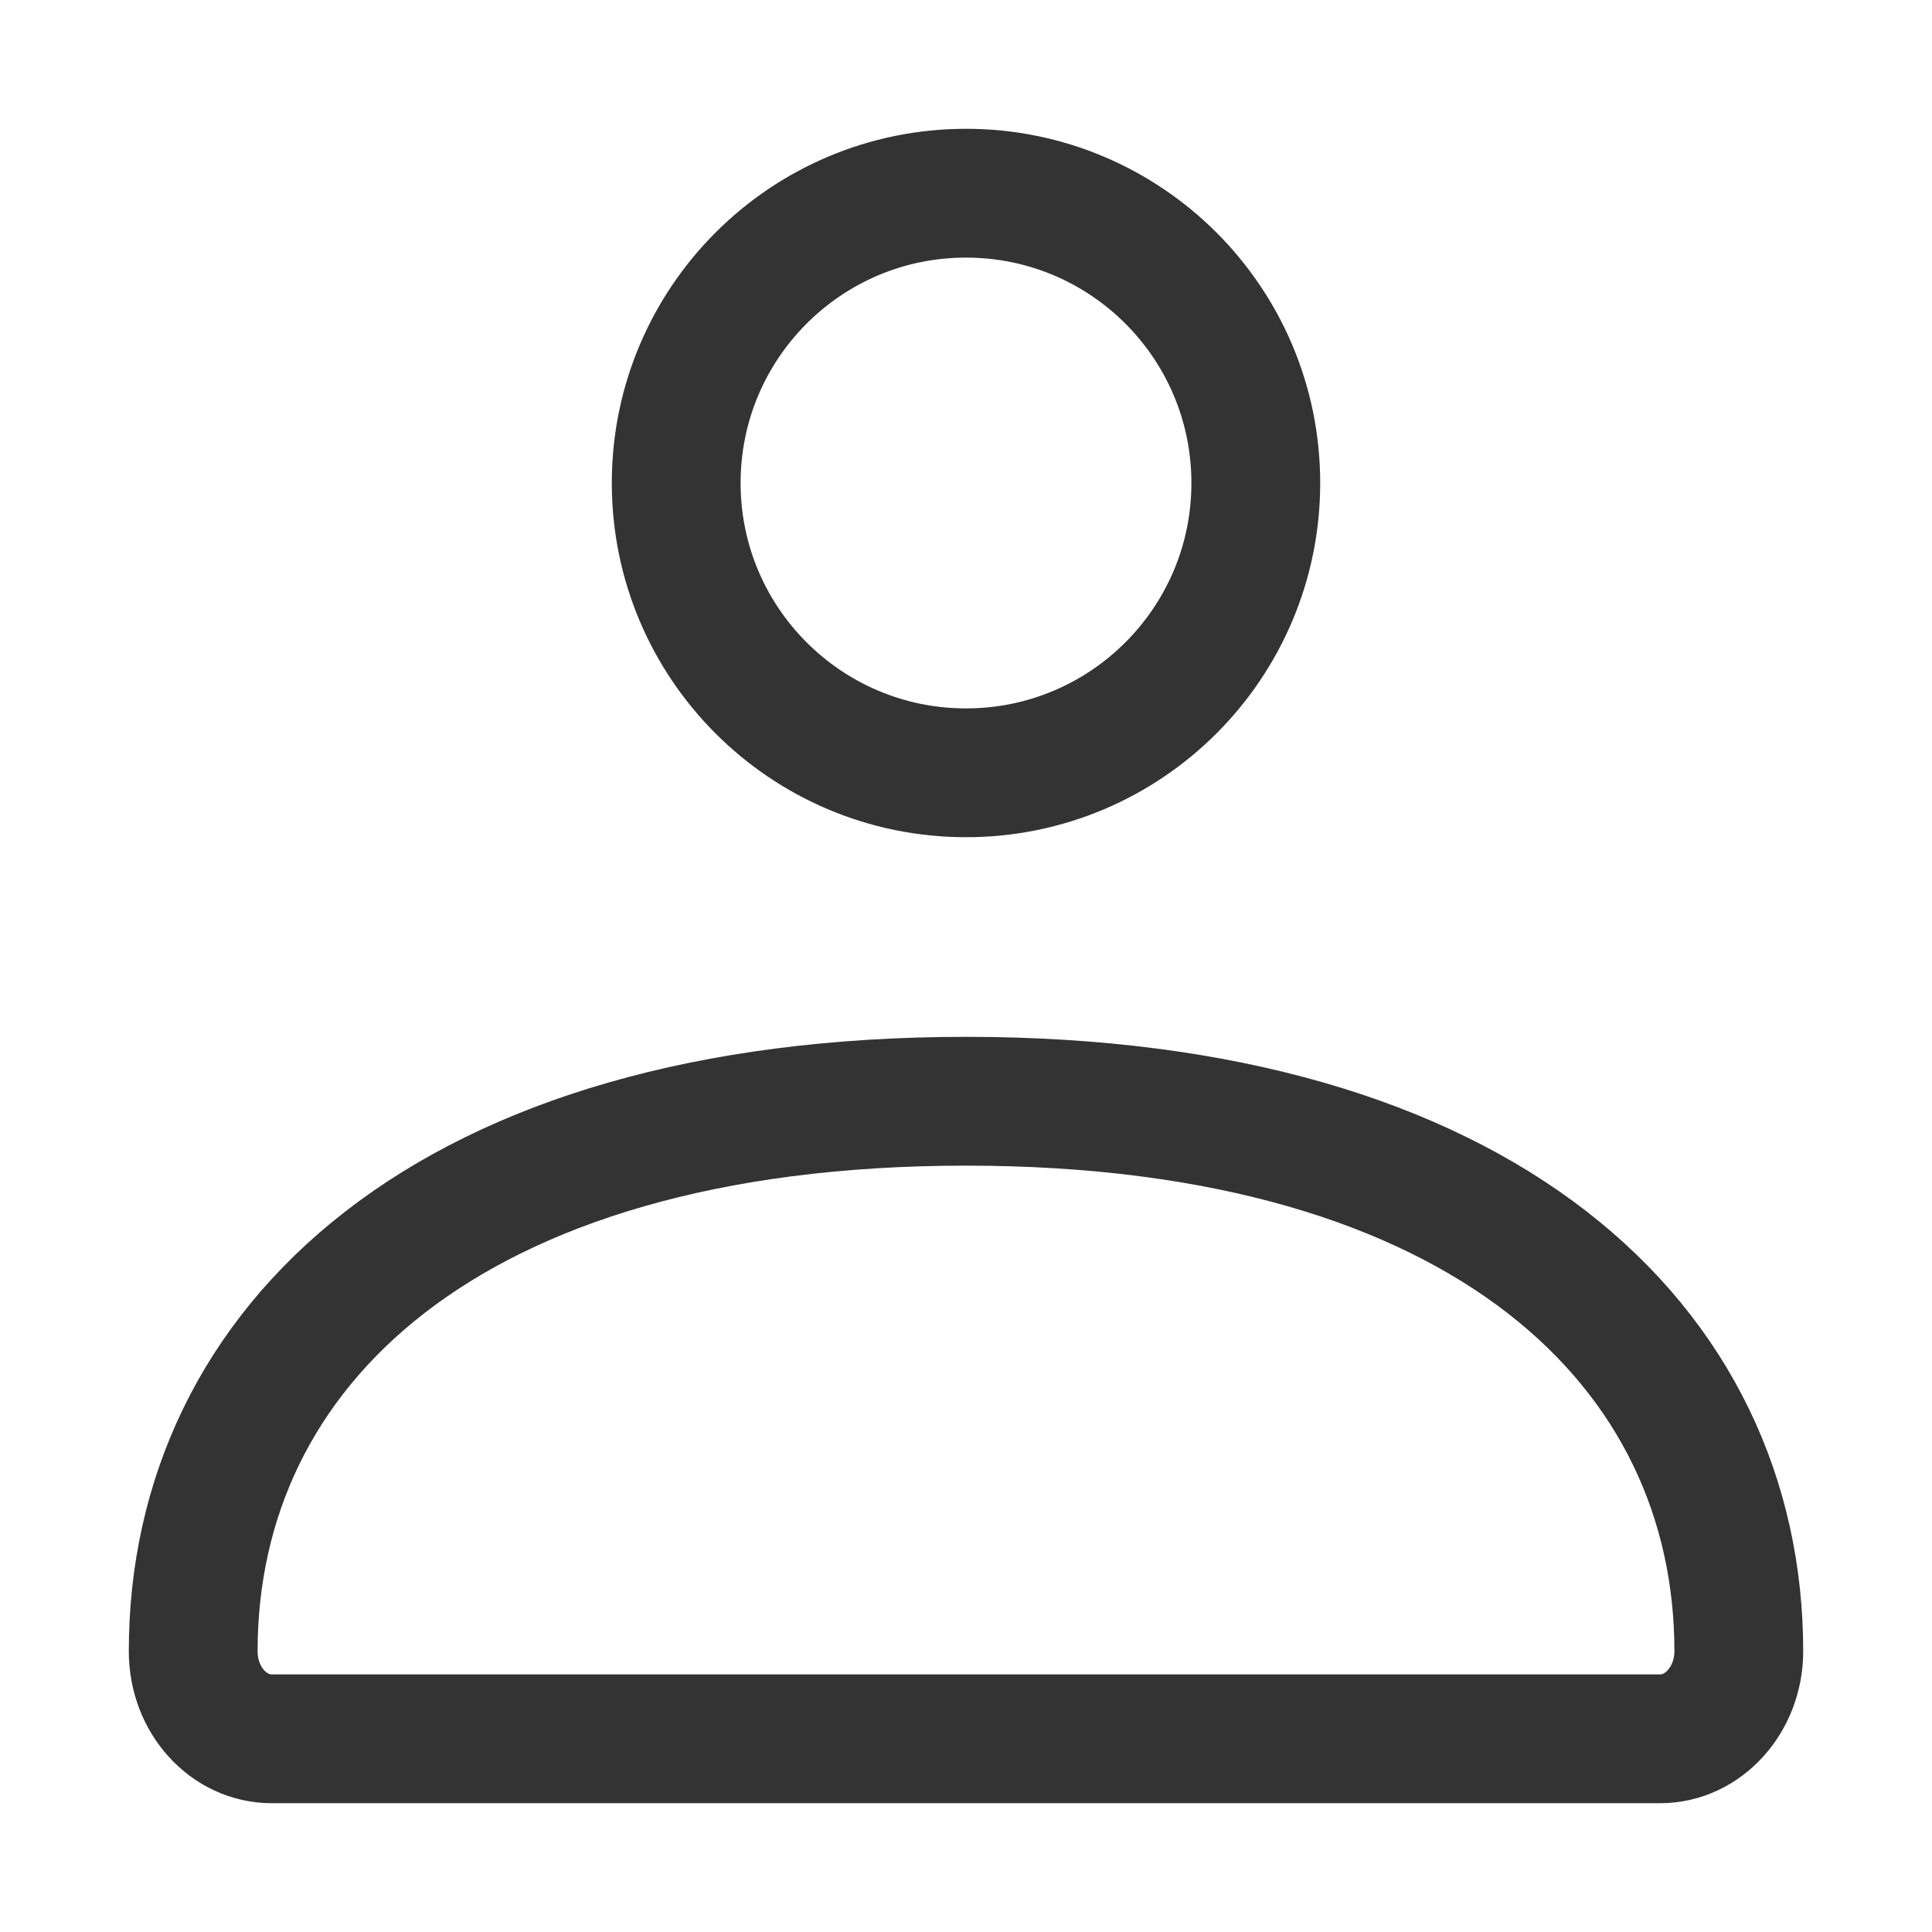
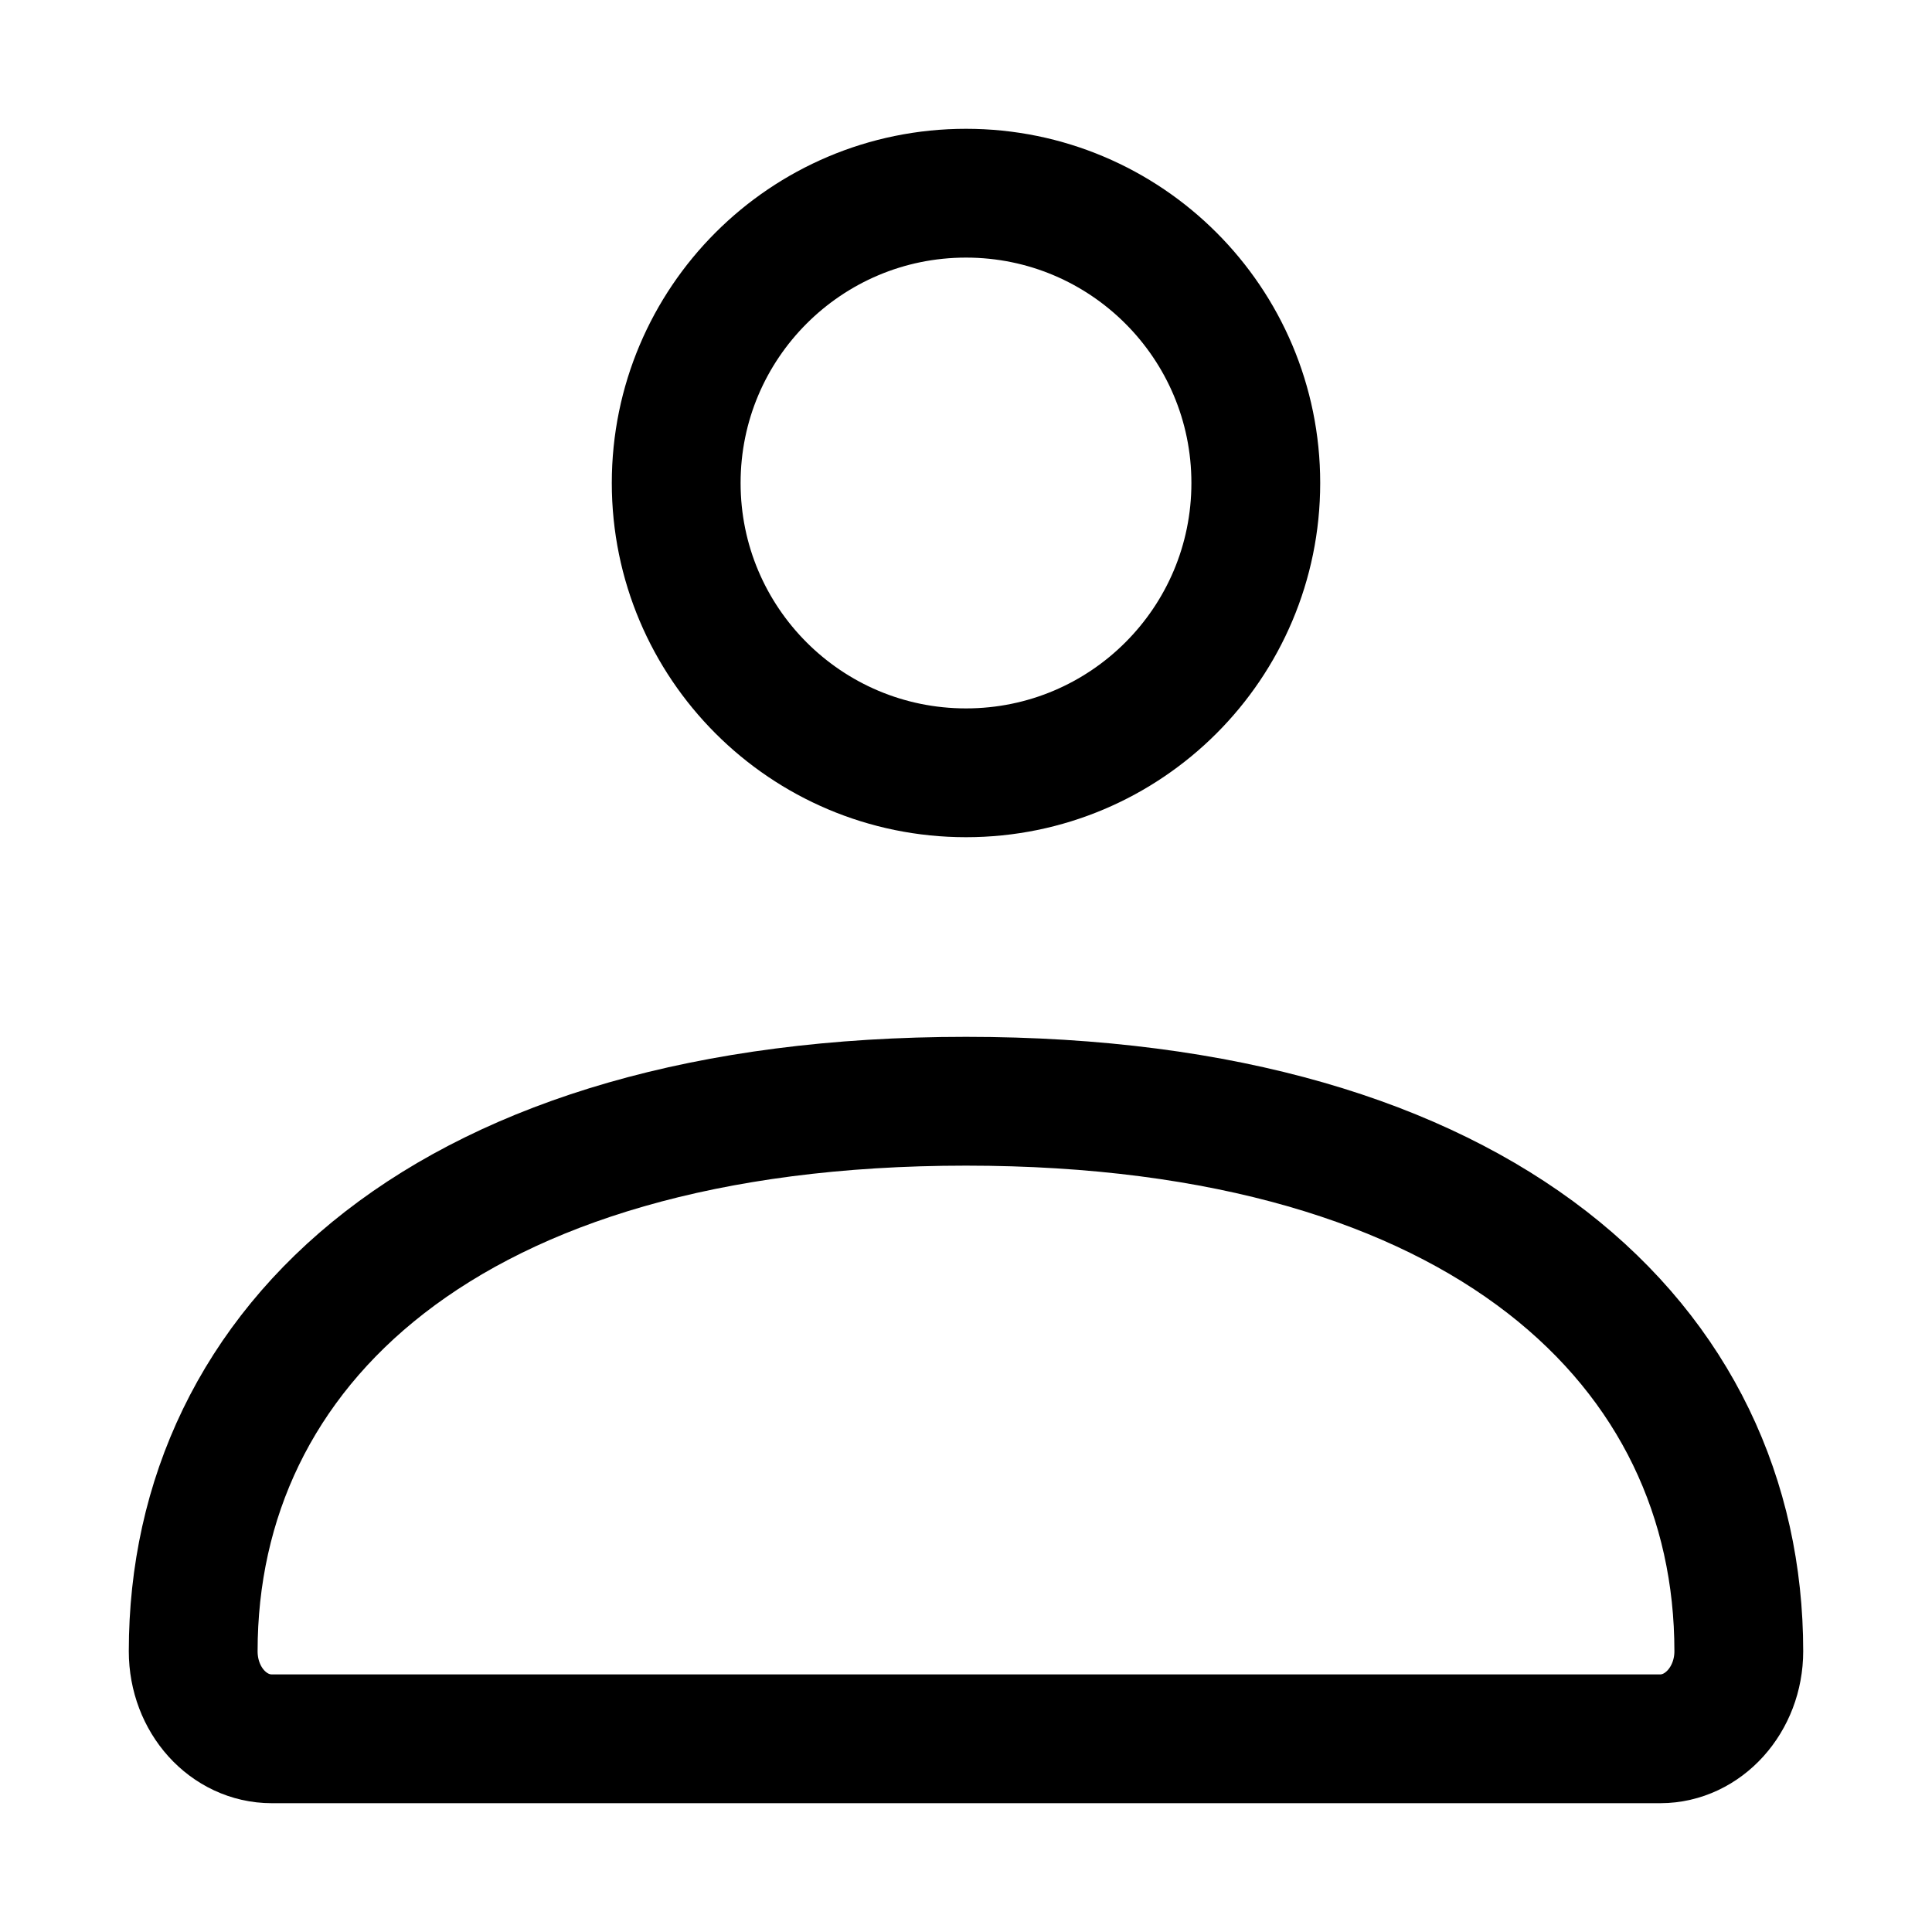
<svg xmlns="http://www.w3.org/2000/svg" fill="none" viewBox="0 0 30 30">
-   <path stroke="#333" stroke-width="2" d="M3 25.64c0-4.72 3.94-8.54 12-8.54s12 3.82 12 8.54c0 .75-.55 1.36-1.22 1.36H4.22C3.55 27 3 26.4 3 25.64ZM19.5 7.5a4.5 4.5 0 1 1-9 0 4.5 4.5 0 0 1 9 0Z" />
+   <path stroke="currentColor" stroke-width="2" d="M3 25.64c0-4.72 3.94-8.54 12-8.54s12 3.82 12 8.54c0 .75-.55 1.36-1.22 1.36H4.22C3.55 27 3 26.4 3 25.64ZM19.5 7.5a4.5 4.5 0 1 1-9 0 4.5 4.5 0 0 1 9 0Z" />
</svg>
